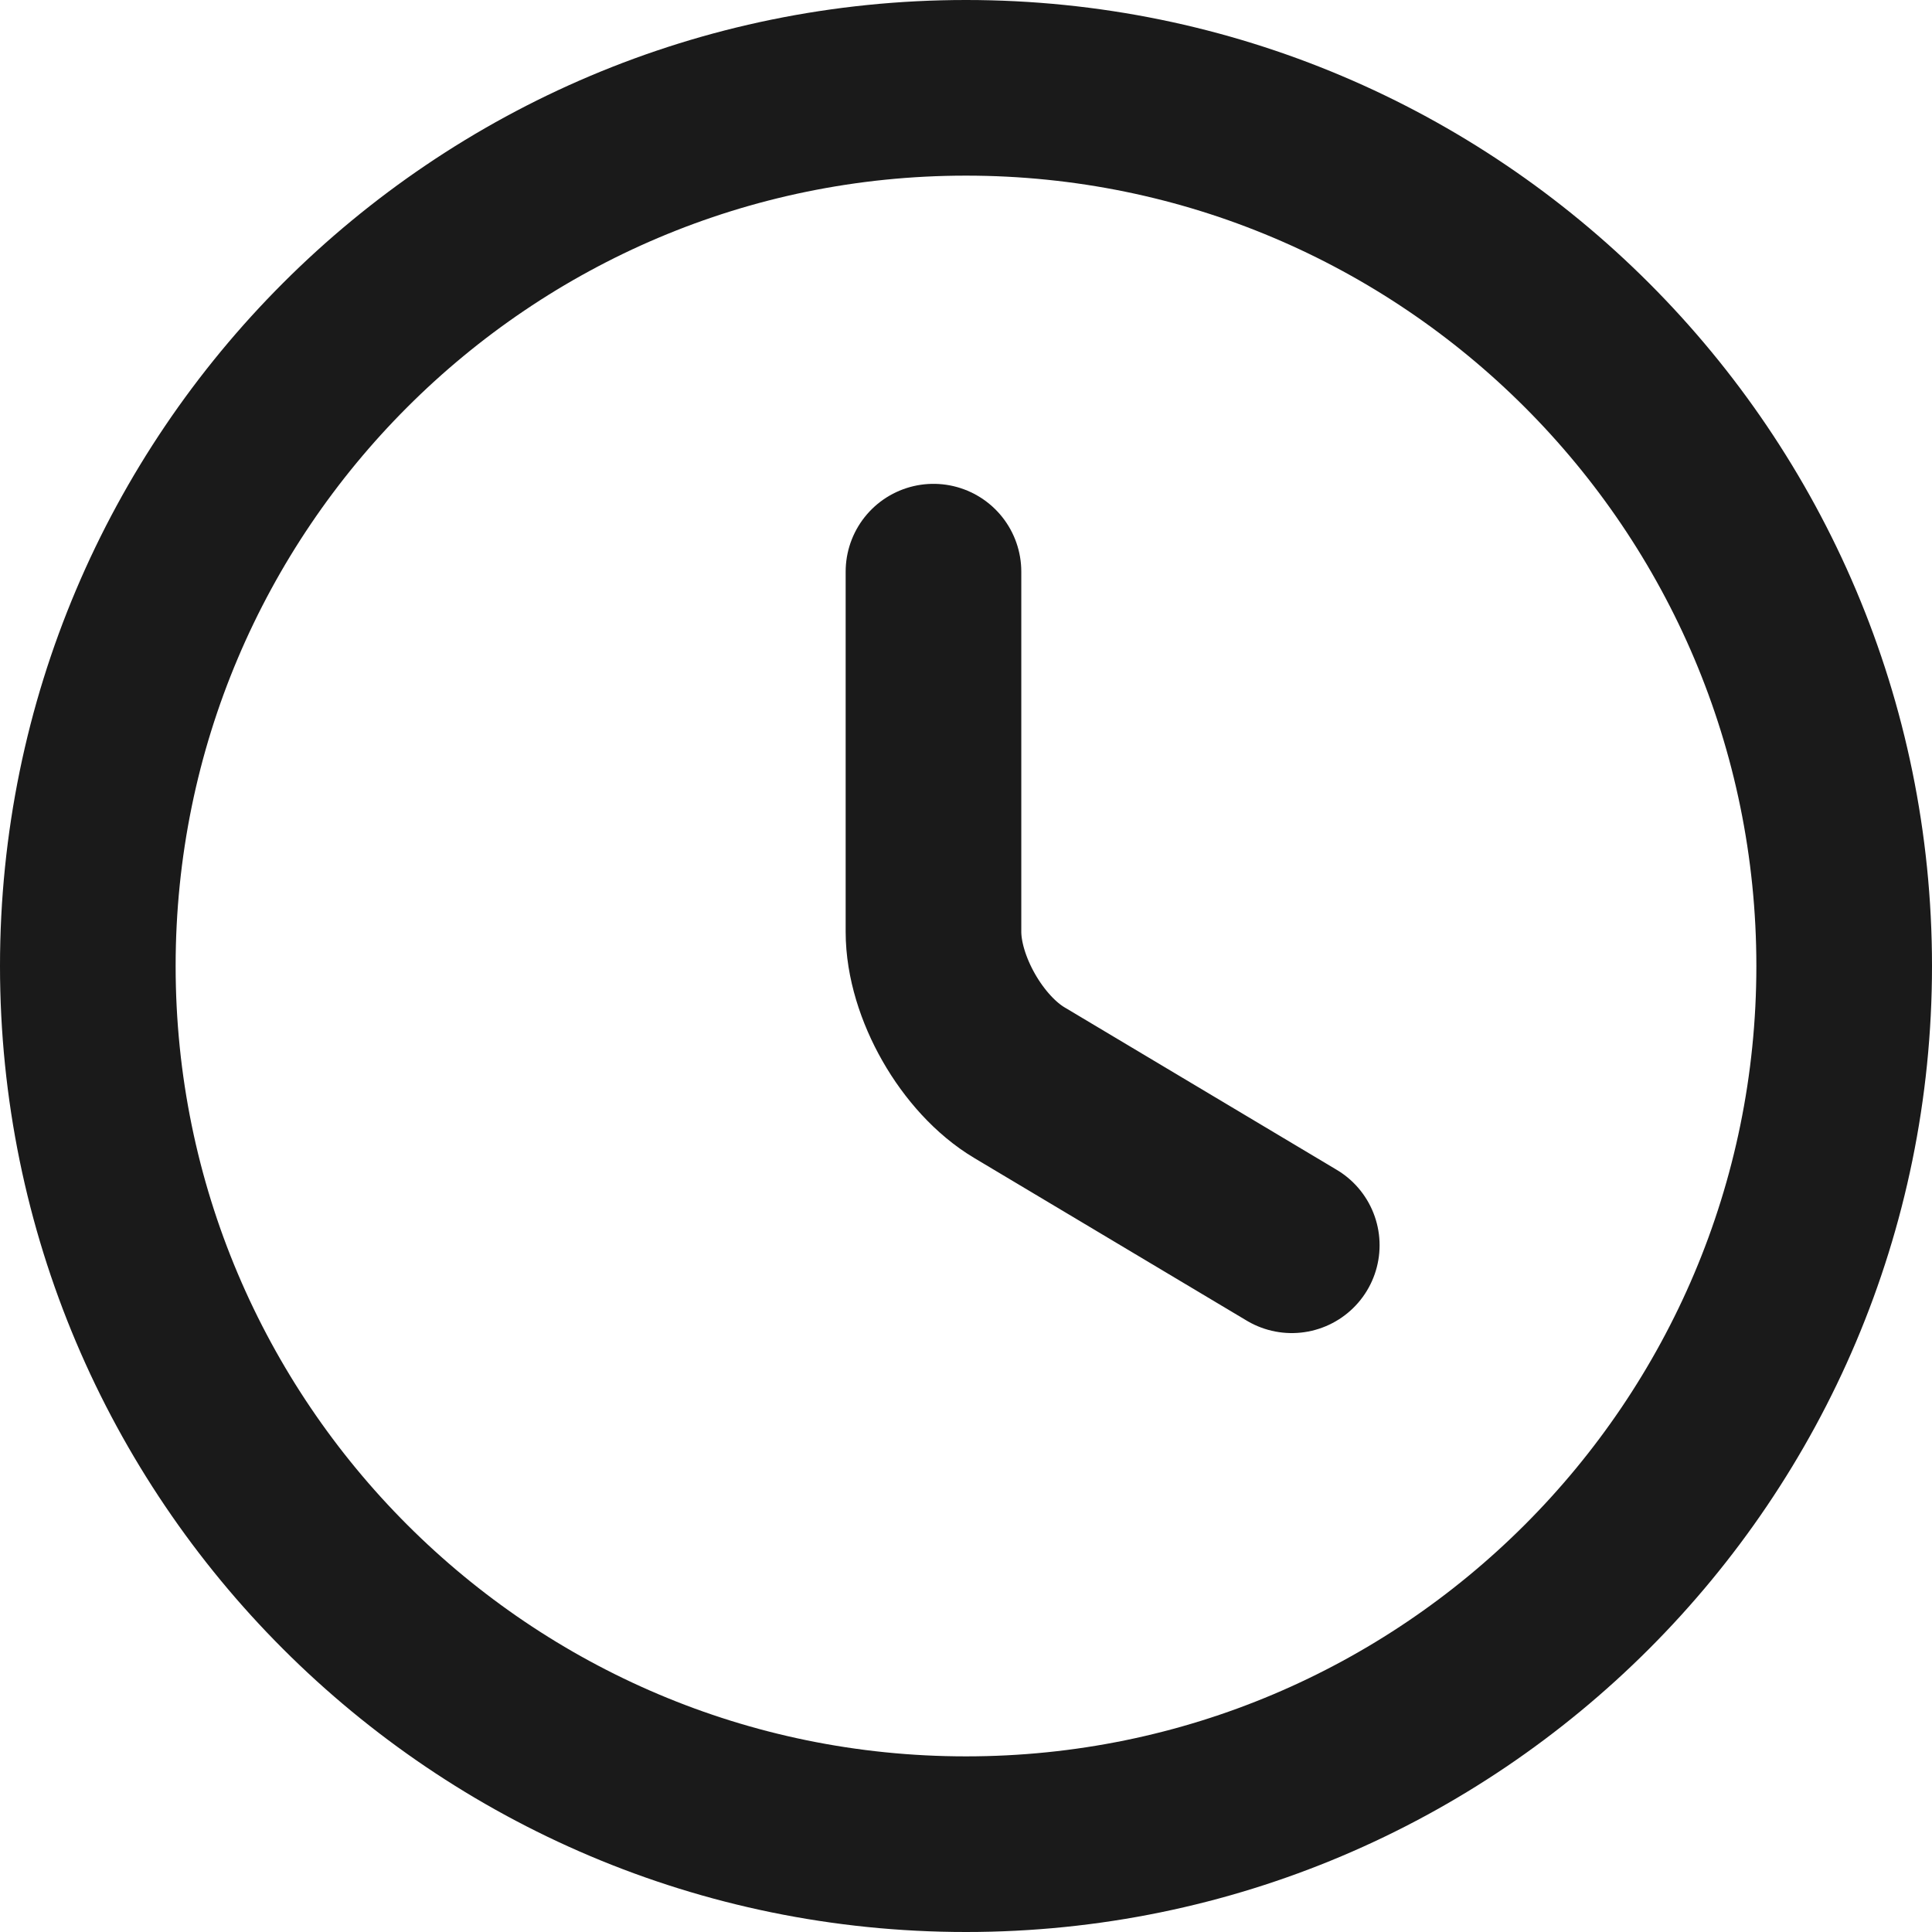
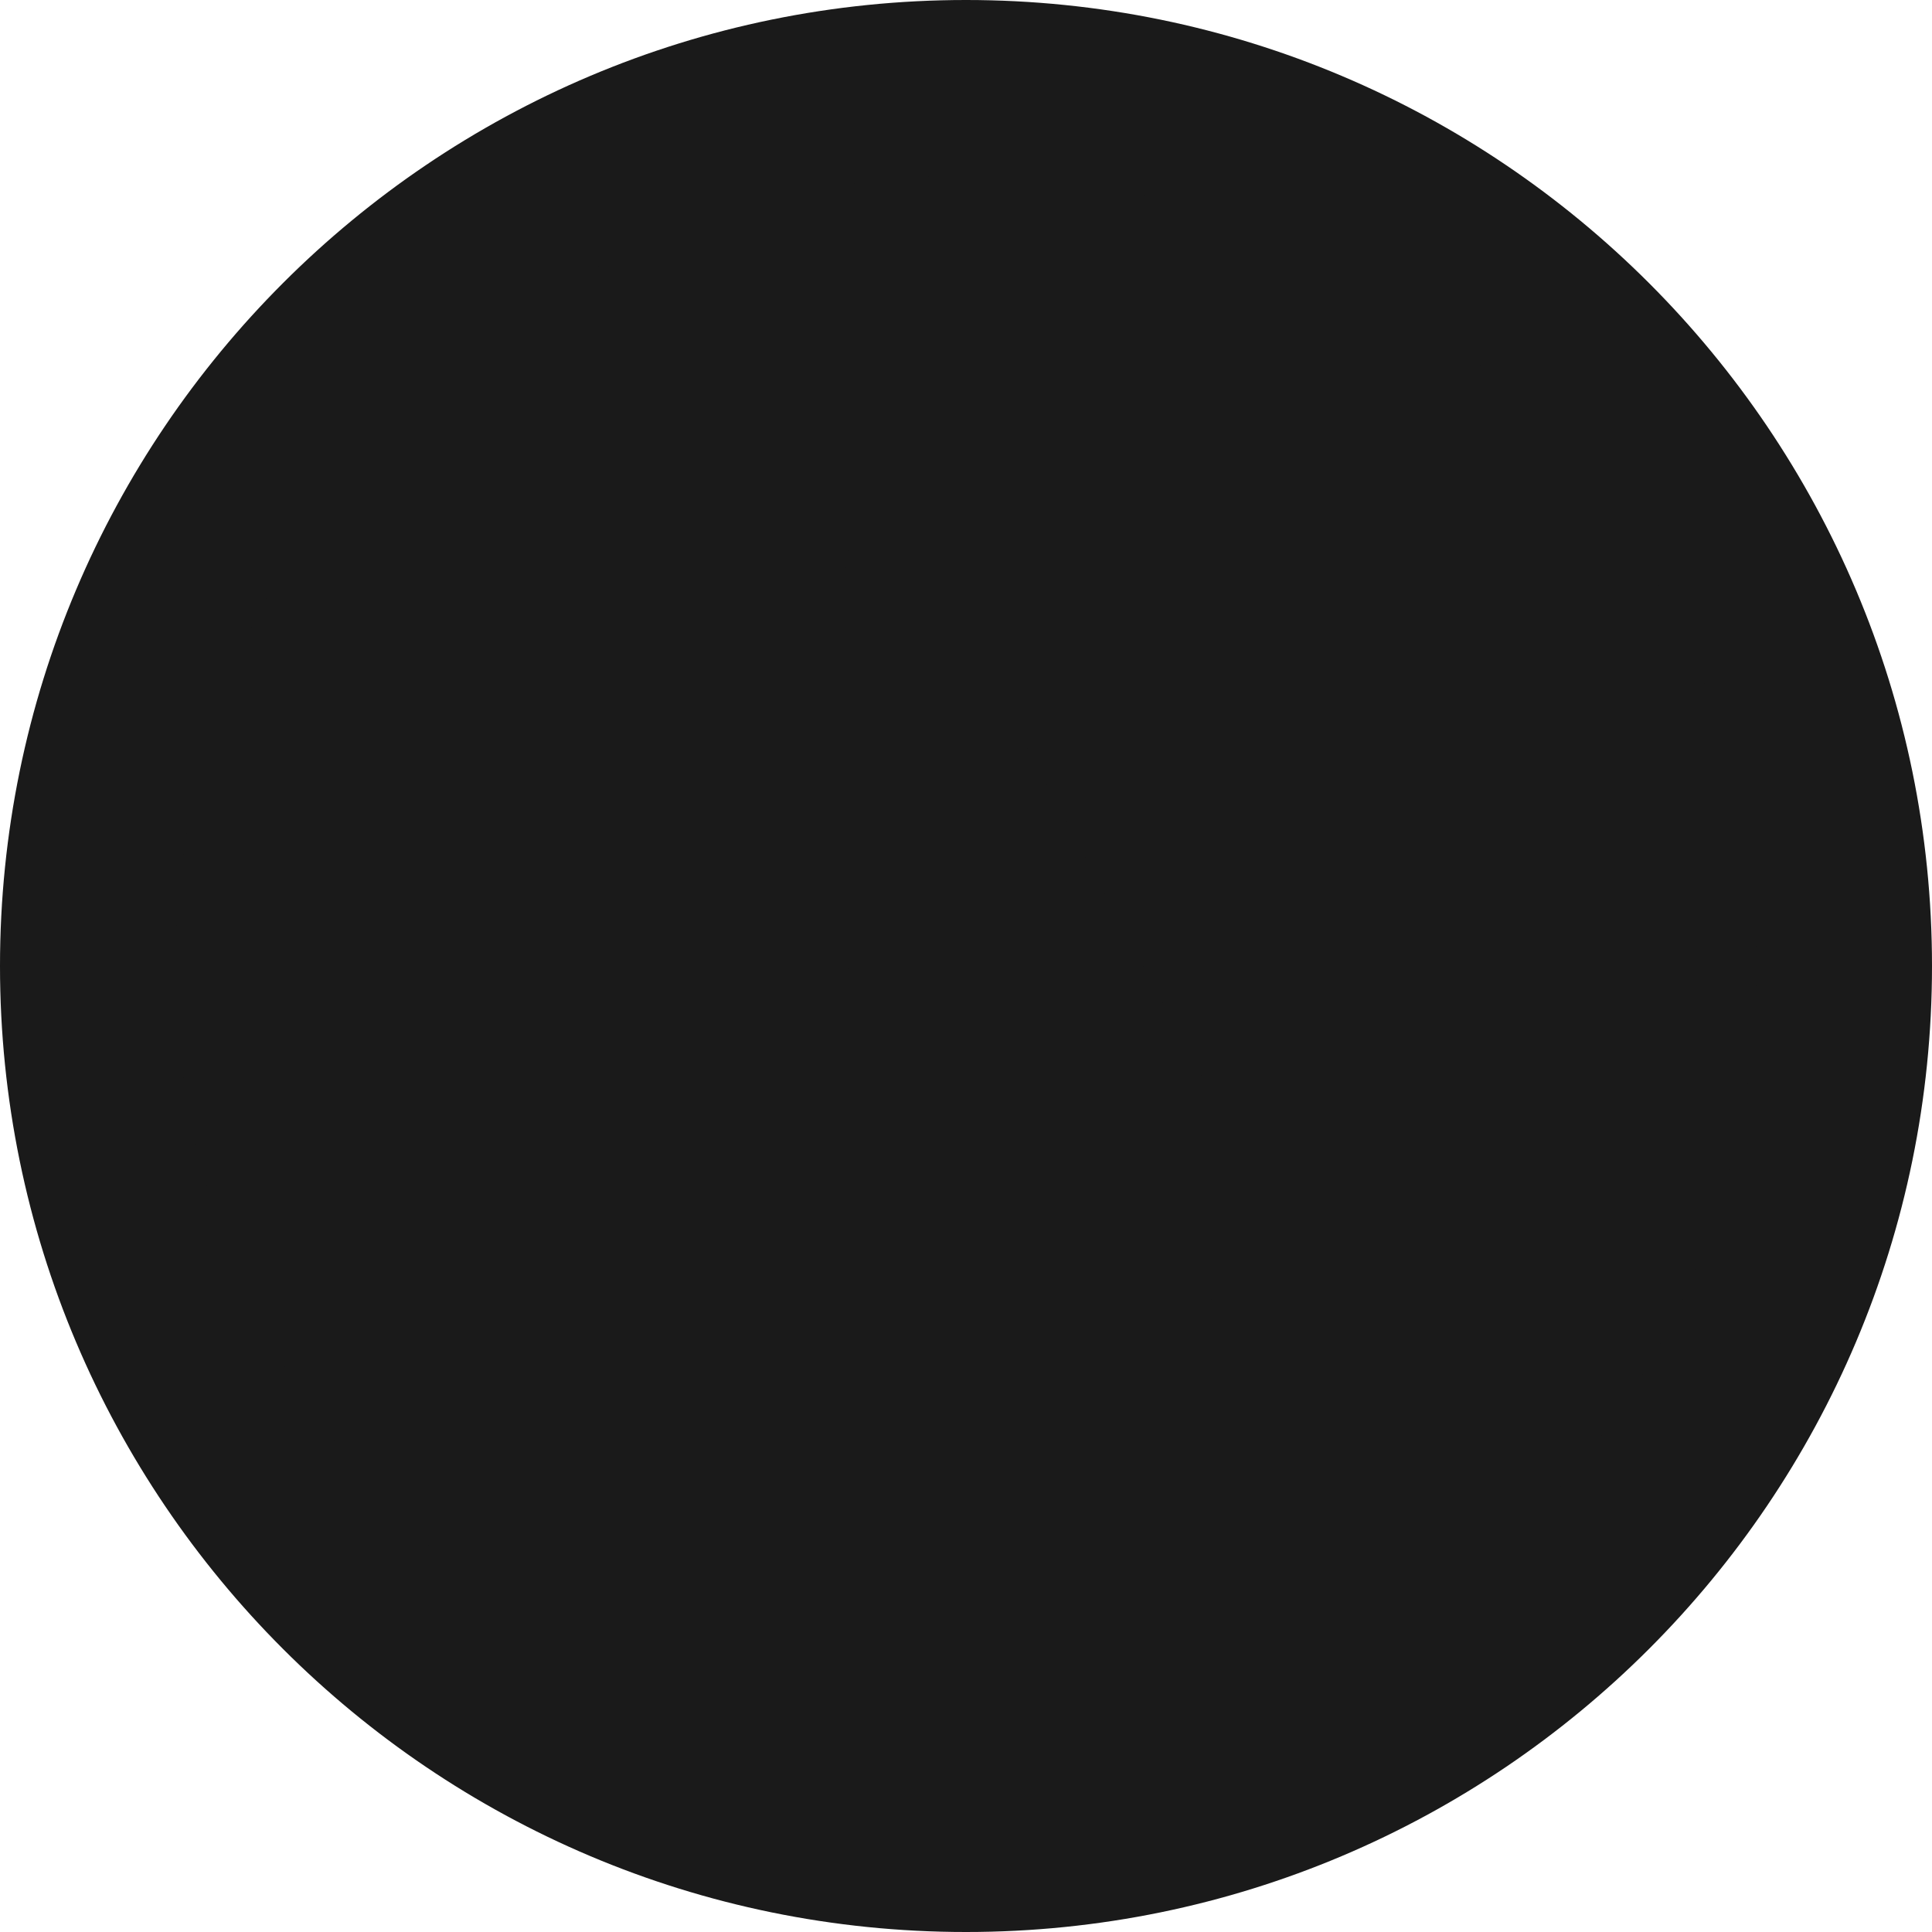
- <svg xmlns="http://www.w3.org/2000/svg" preserveAspectRatio="none" width="100%" height="100%" overflow="visible" style="display: block;" viewBox="0 0 27.5 27.5" fill="none">
+ <svg xmlns="http://www.w3.org/2000/svg" preserveAspectRatio="none" width="100%" height="100%" overflow="visible" style="display: block;" viewBox="0 0 27.5 27.5" fill="#1a1a1a">
  <g id="Group">
    <path id="Vector" d="M26.25 13.75C26.25 20.65 20.65 26.25 13.75 26.25C6.85 26.25 1.25 20.65 1.25 13.75C1.25 6.85 6.85 1.25 13.75 1.25C20.65 1.25 26.25 6.85 26.25 13.75Z" stroke="#1a1a1a" stroke-width="2.5" stroke-linecap="round" stroke-linejoin="round" />
    <path id="Vector_2" d="M18.387 17.725L14.512 15.412C13.838 15.012 13.287 14.05 13.287 13.262V8.137" stroke="#1a1a1a" stroke-width="2.5" stroke-linecap="round" stroke-linejoin="round" />
  </g>
</svg>
